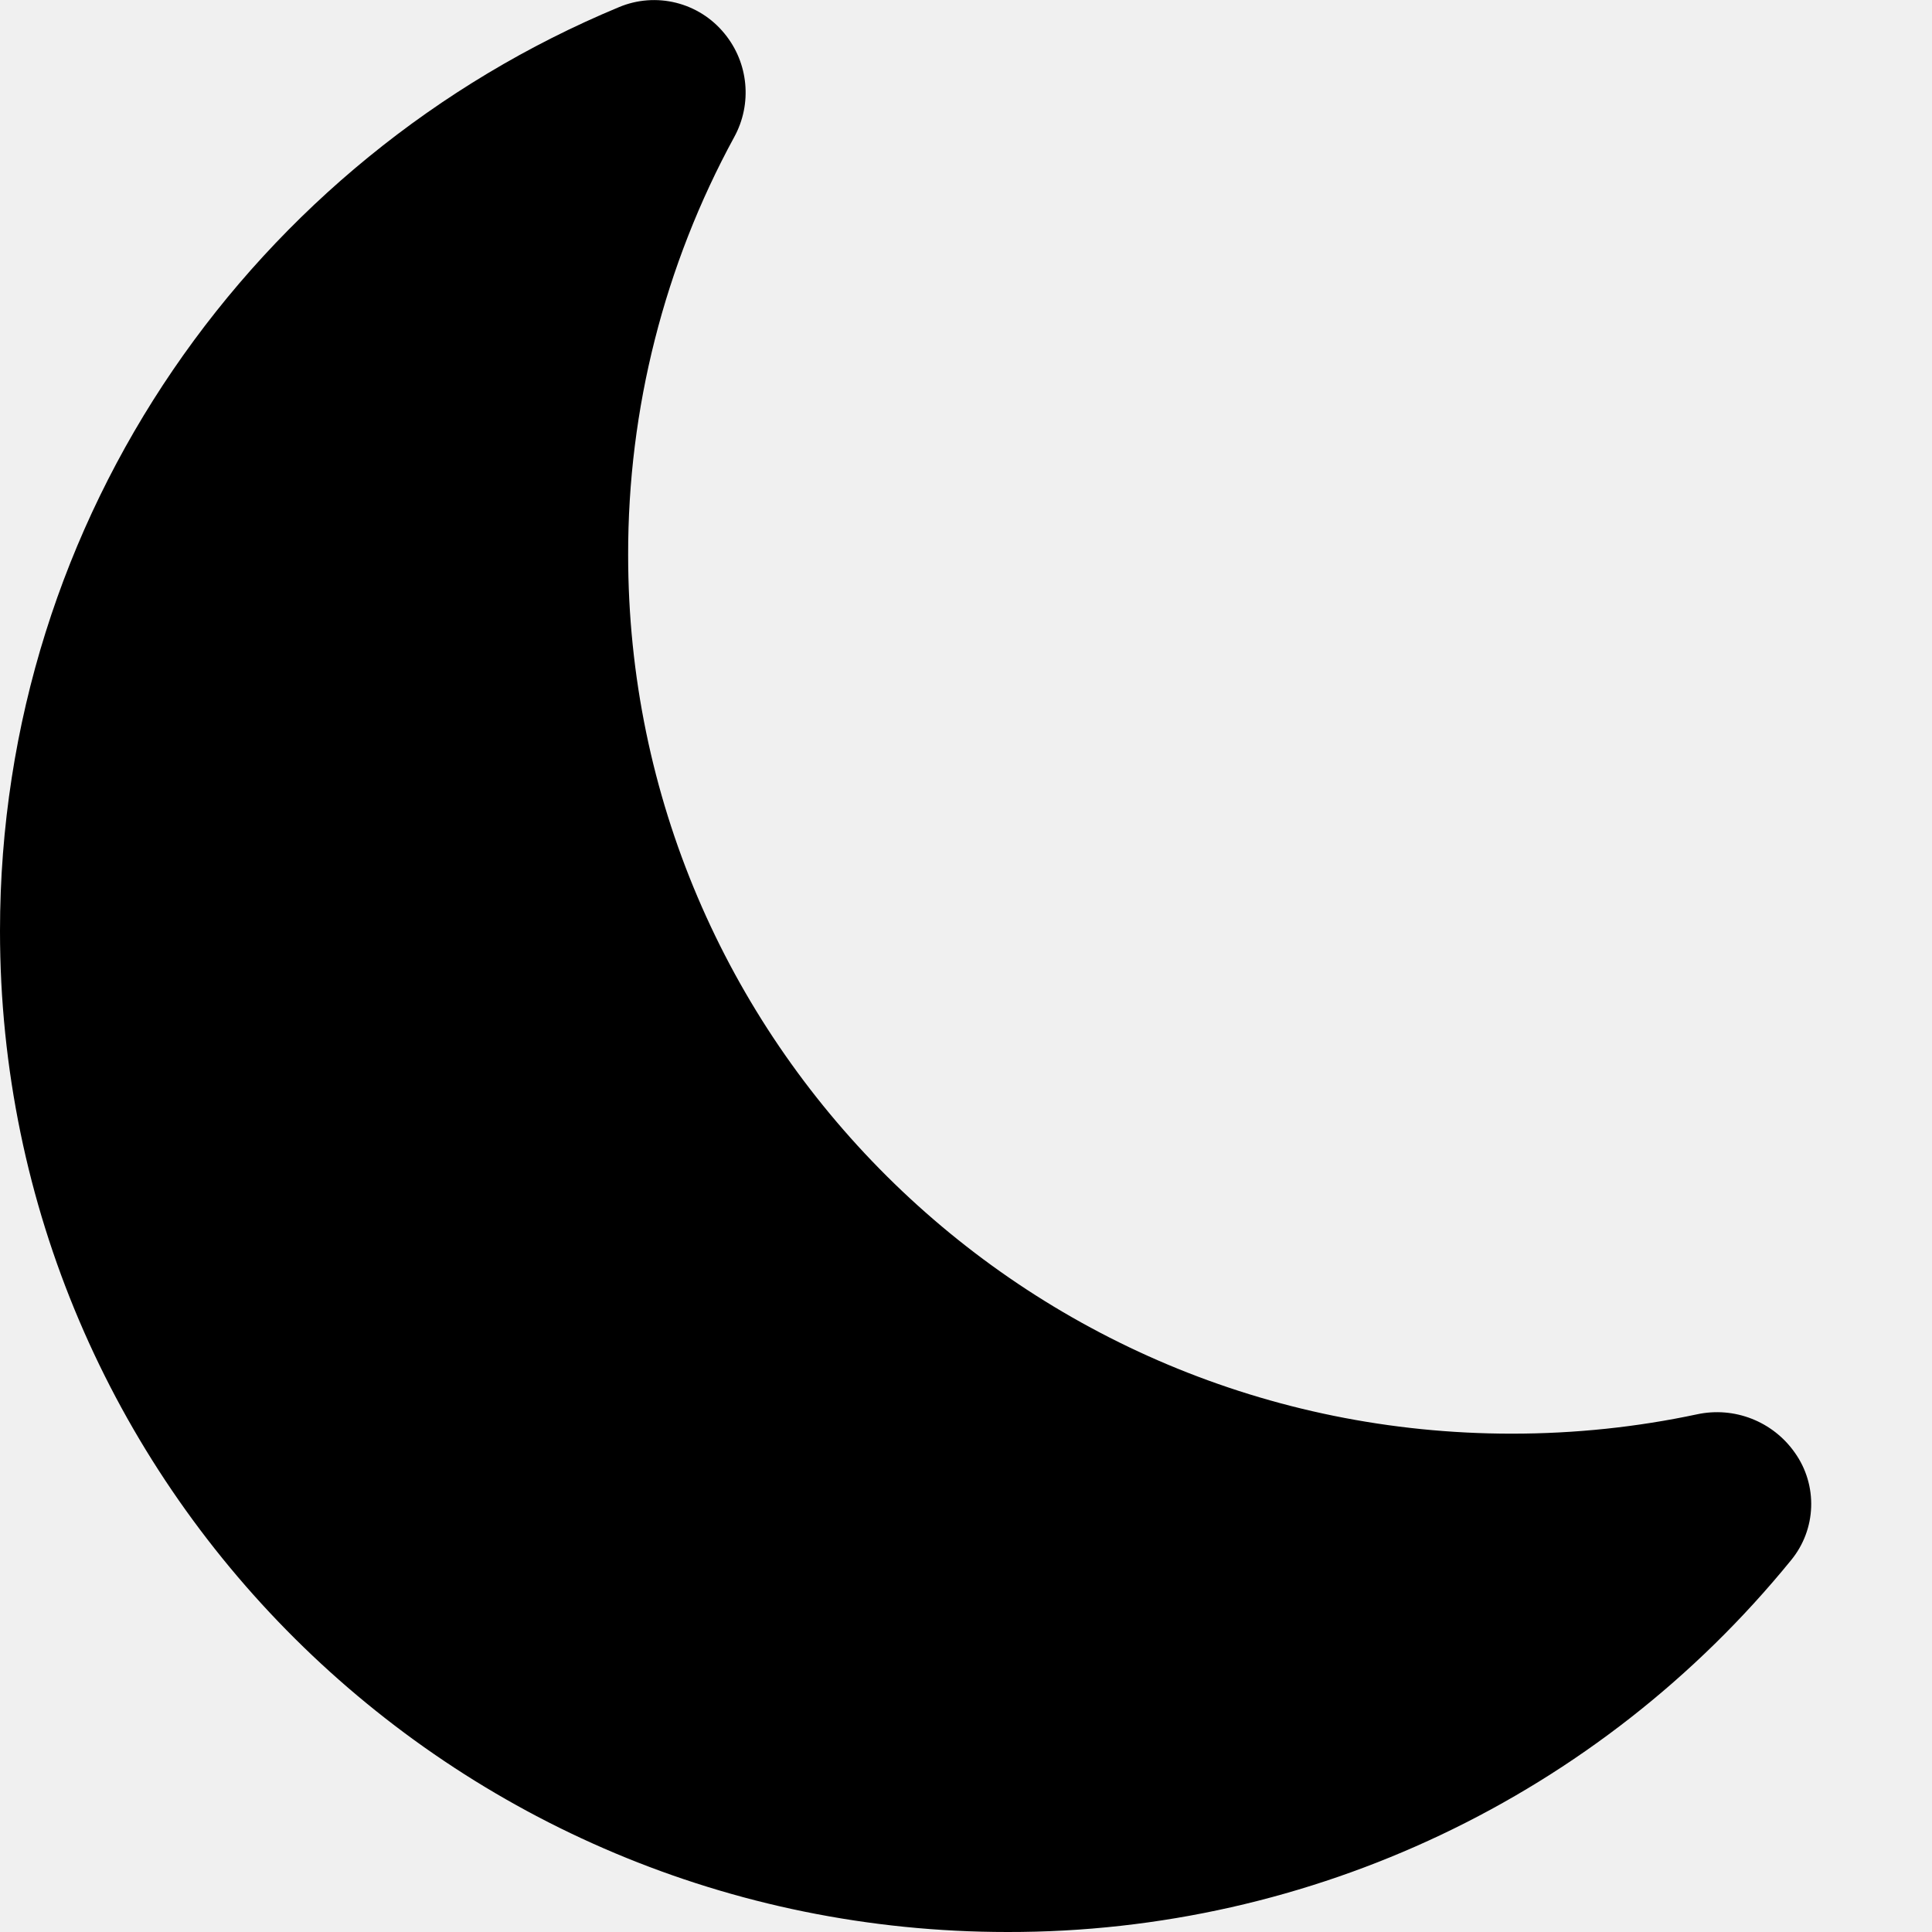
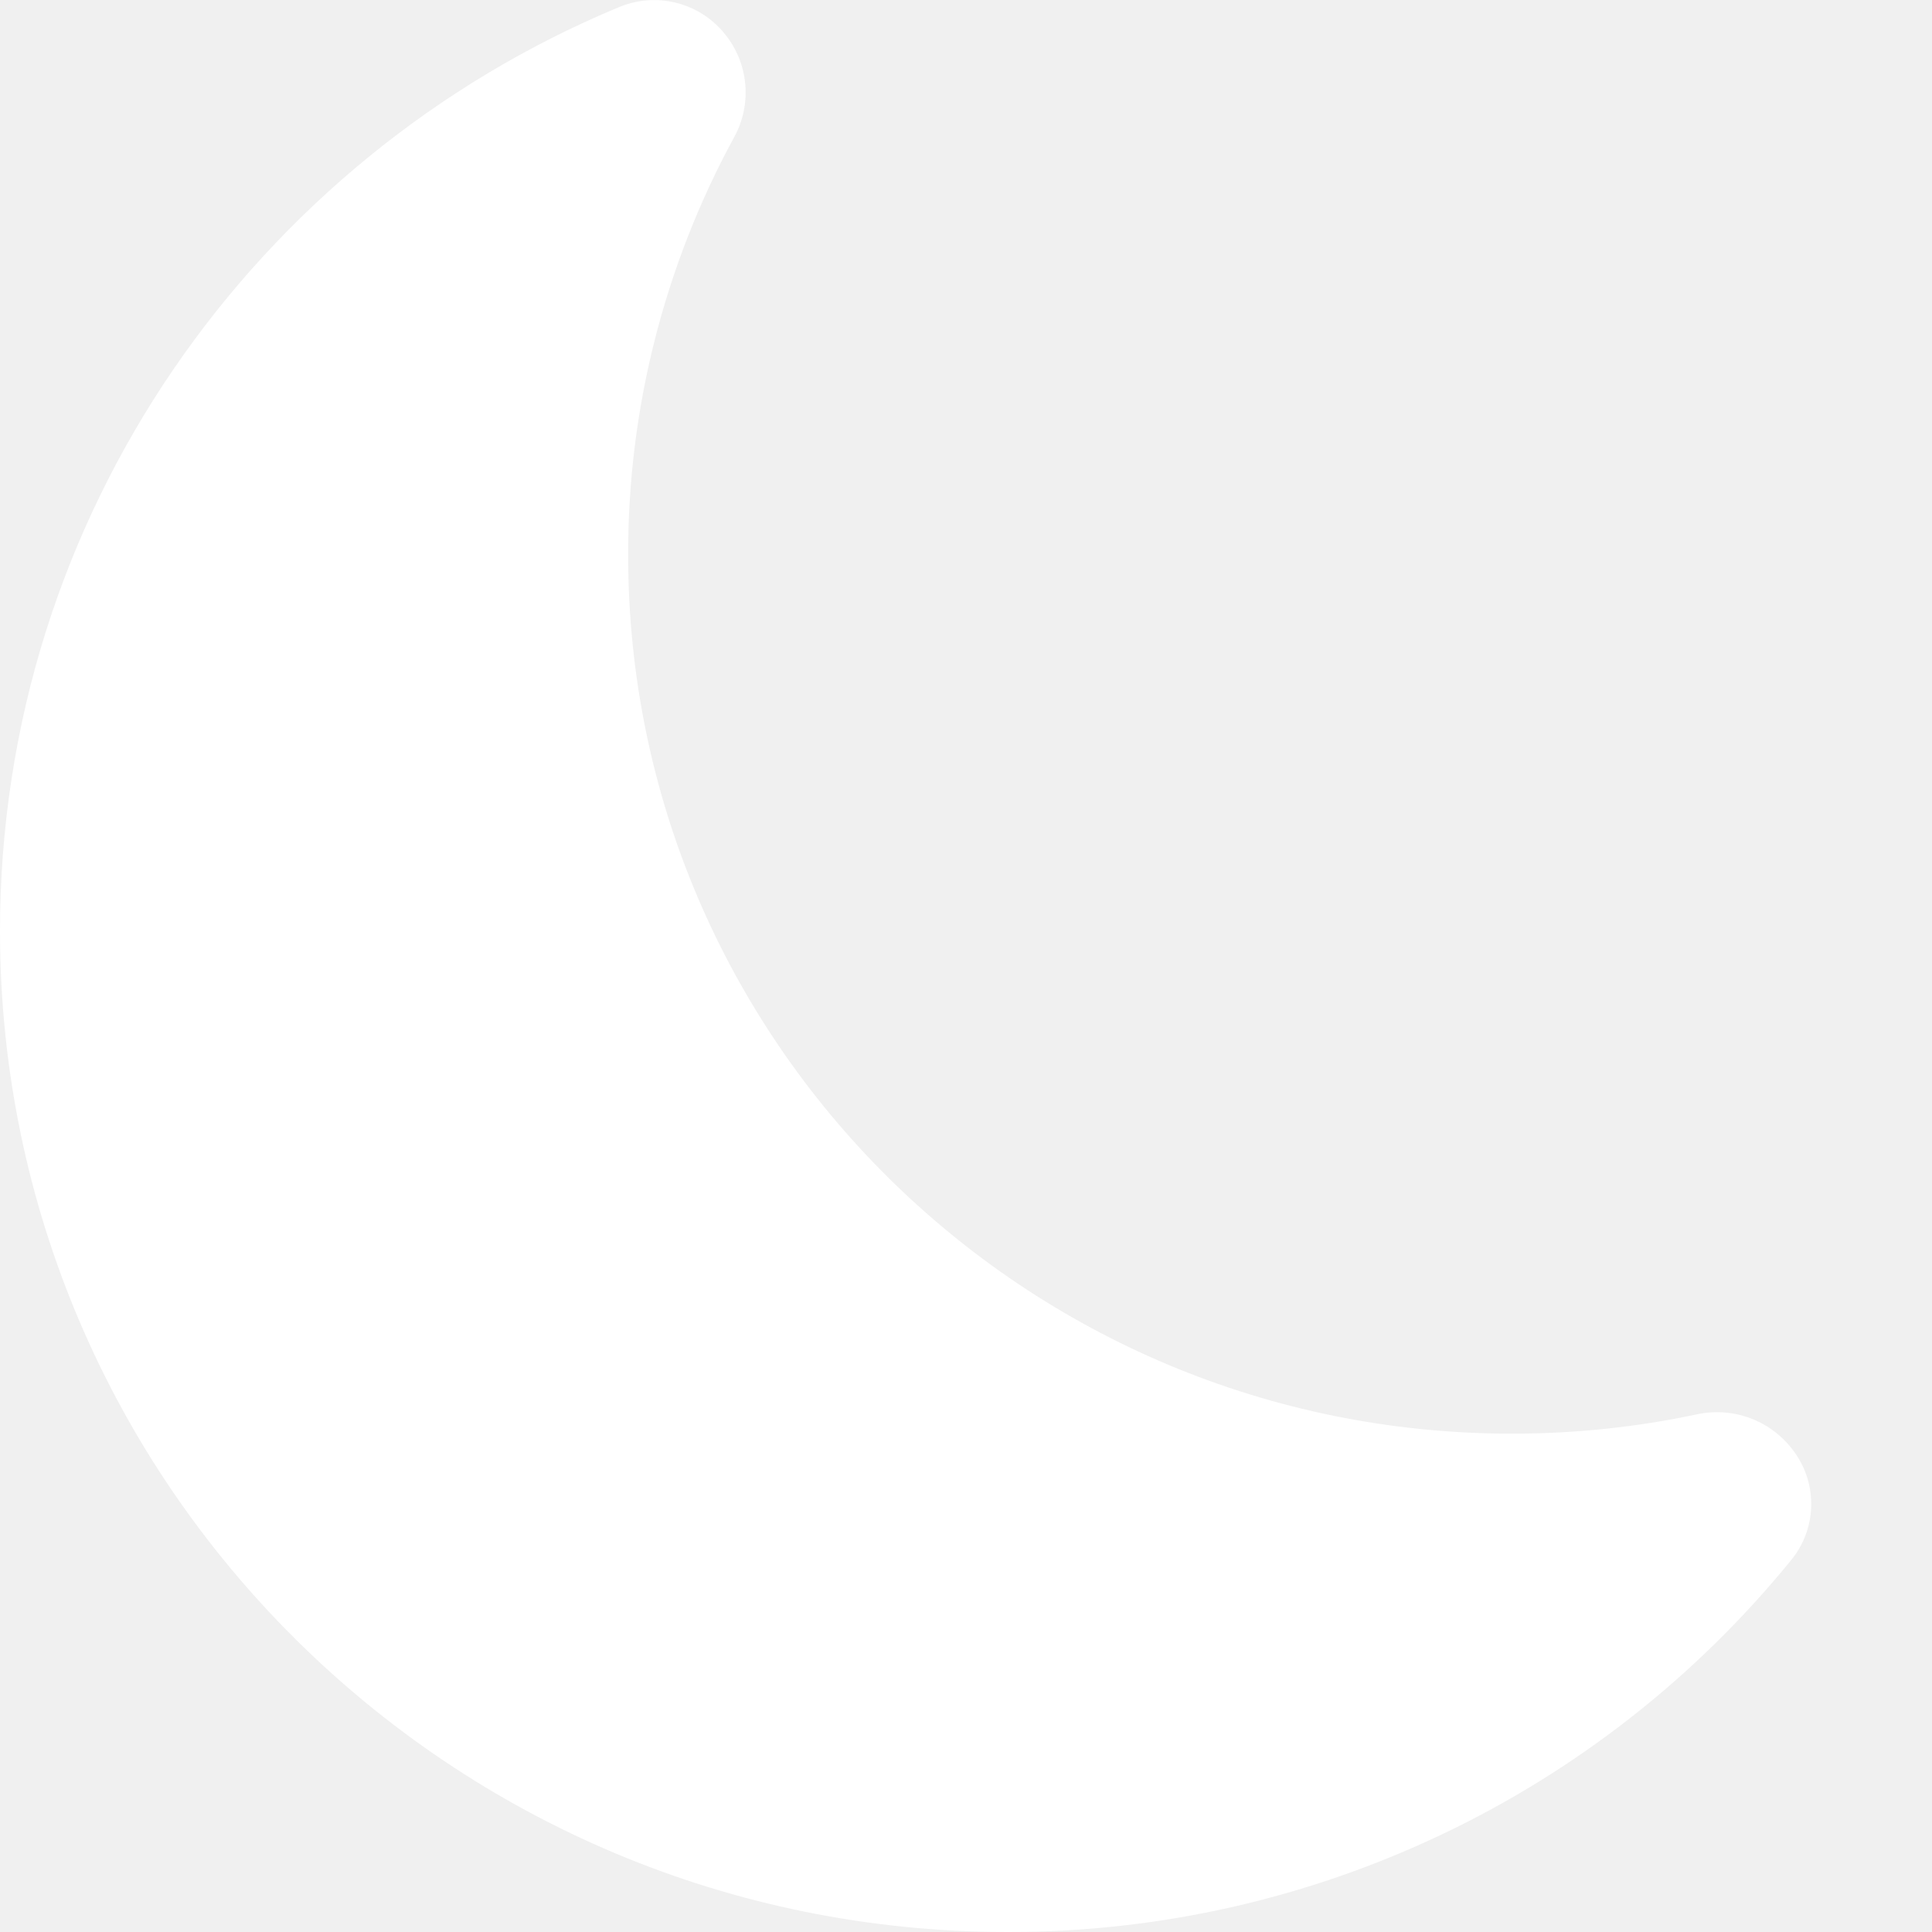
- <svg xmlns="http://www.w3.org/2000/svg" width="16" height="16" fill="currentColor" class="bi bi-moon-fill" viewBox="0 0 16 16">
+ <svg xmlns="http://www.w3.org/2000/svg" width="16" height="16" fill="#FFFFFF" class="bi bi-moon-fill" viewBox="0 0 16 16">
  <path d="M6 .278a.768.768 0 0 1 .08.858 7.208 7.208 0 0 0-.878 3.46c0 4.021 3.278 7.277 7.318 7.277.527 0 1.04-.055 1.533-.16a.787.787 0 0 1 .81.316.733.733 0 0 1-.031.893A8.349 8.349 0 0 1 8.344 16C3.734 16 0 12.286 0 7.71 0 4.266 2.114 1.312 5.124.06A.752.752 0 0 1 6 .278z" />
</svg>
